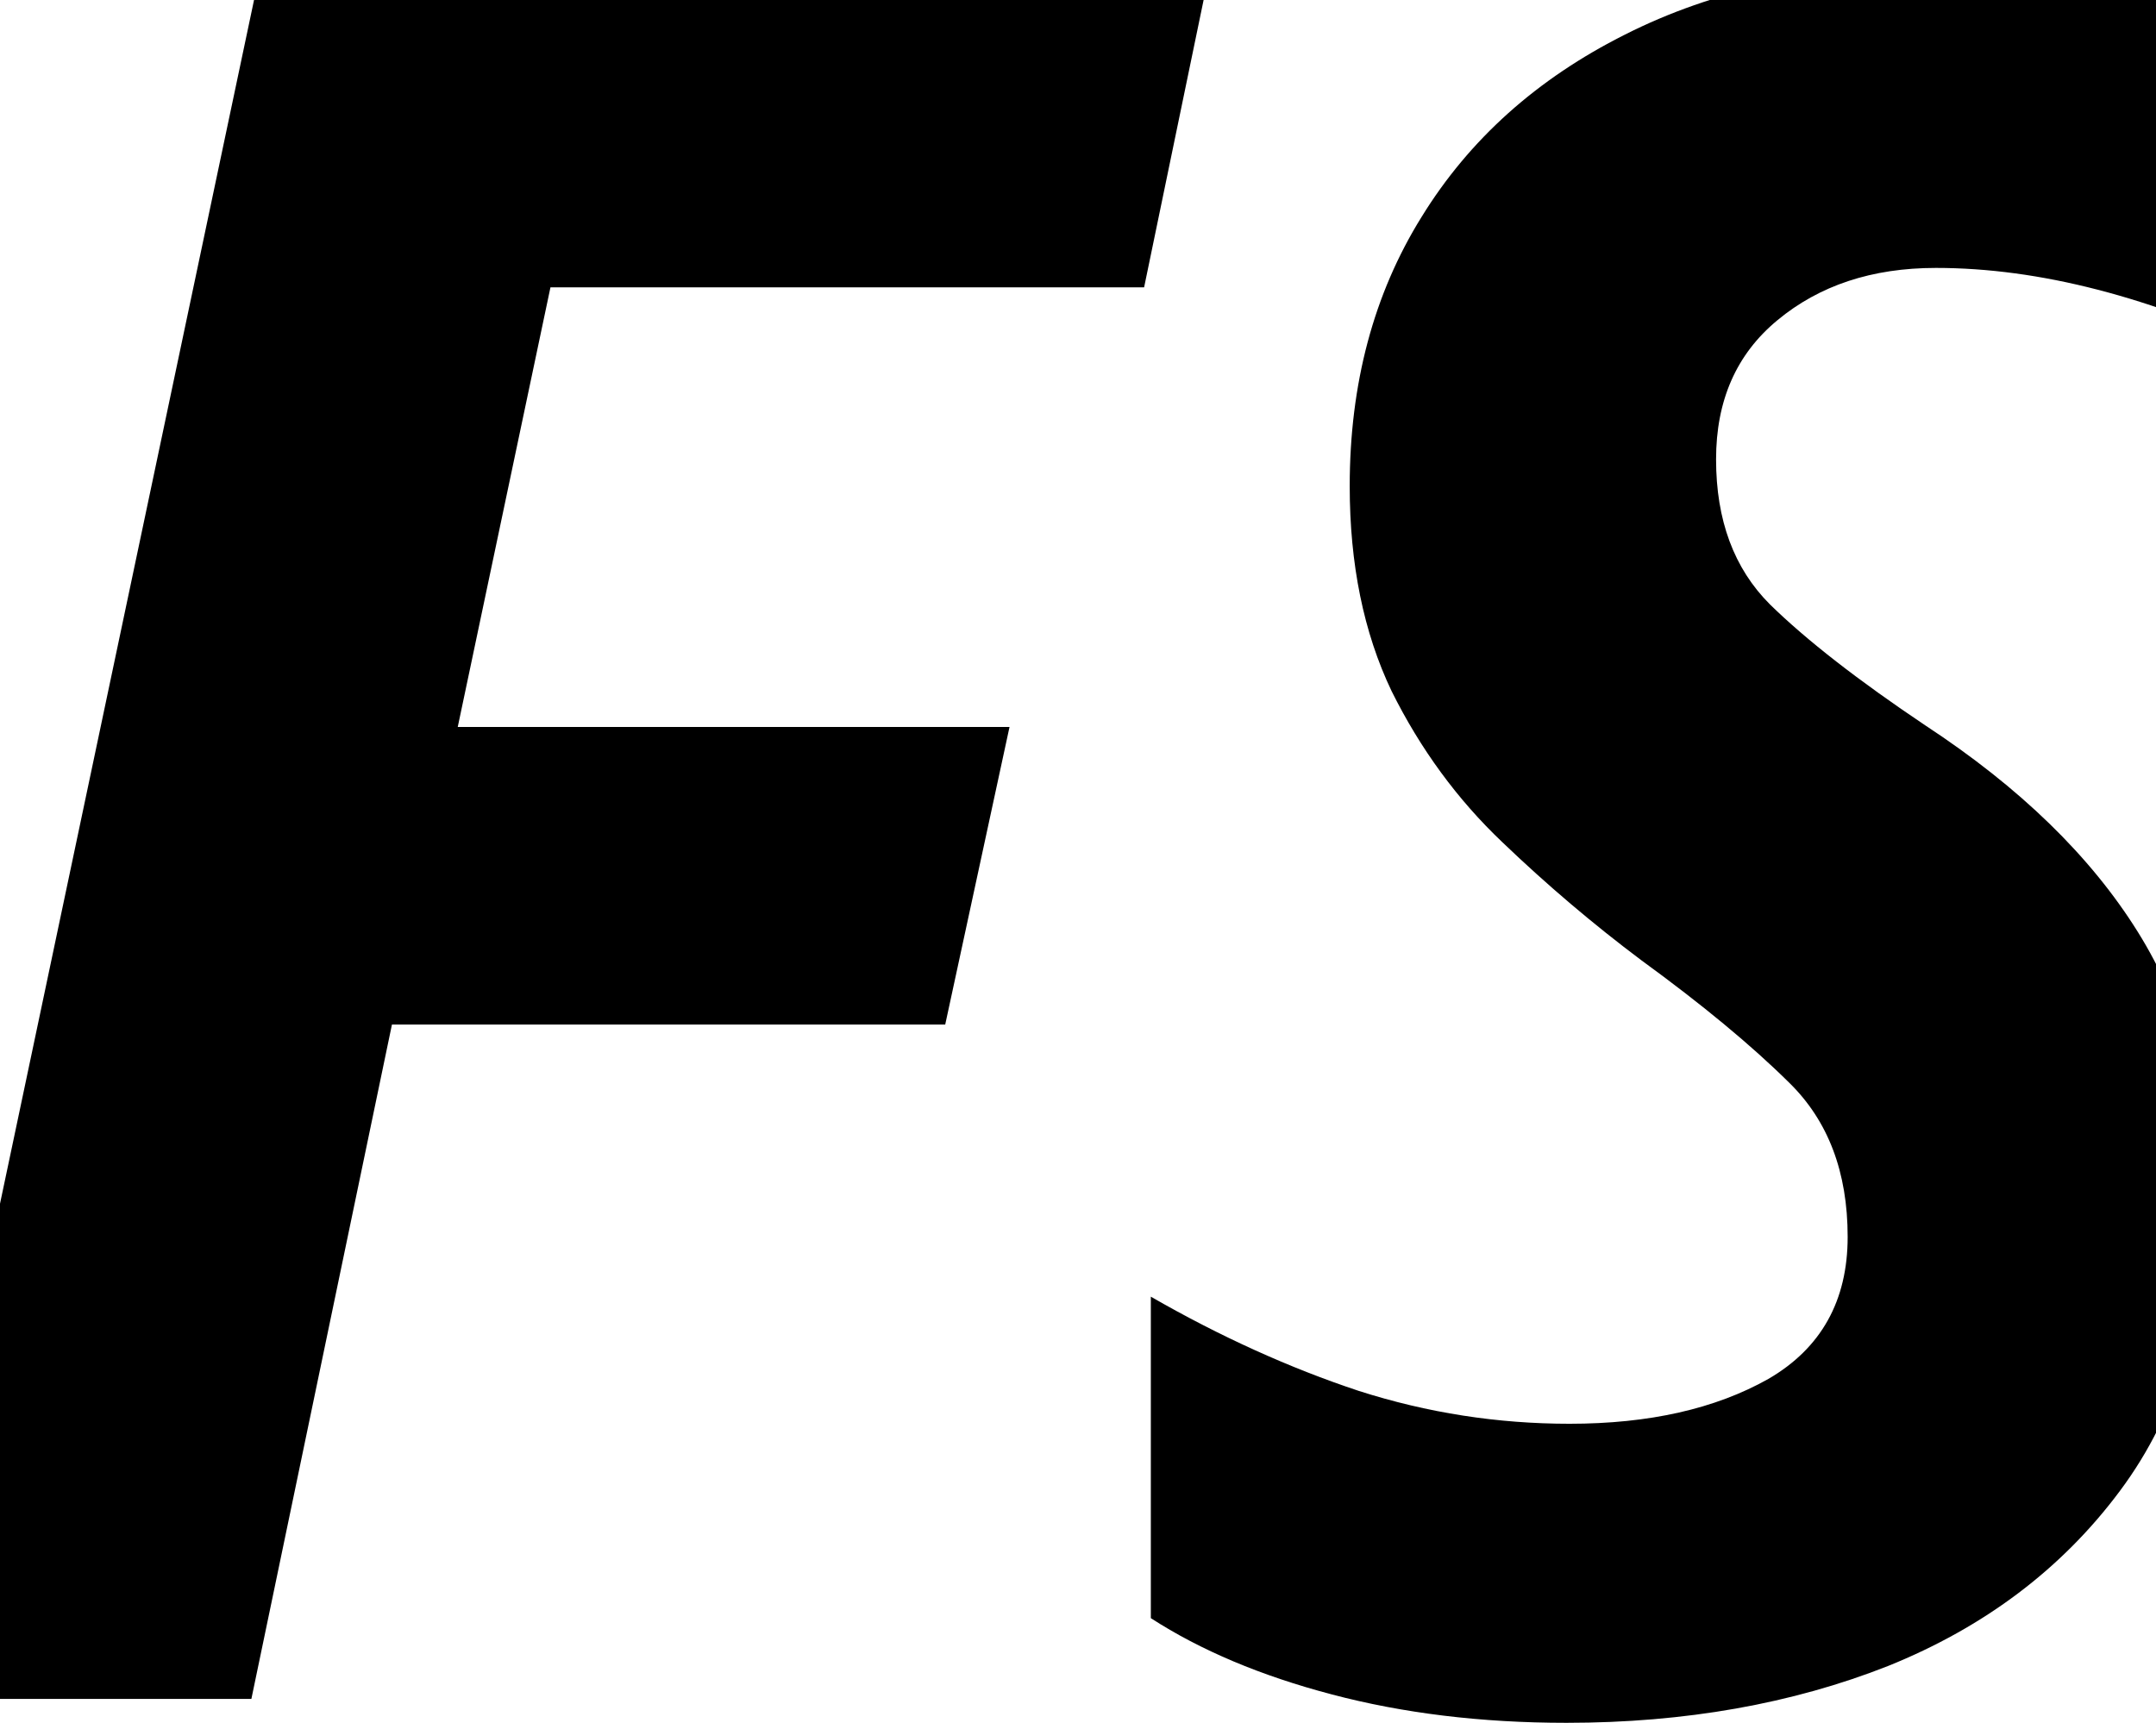
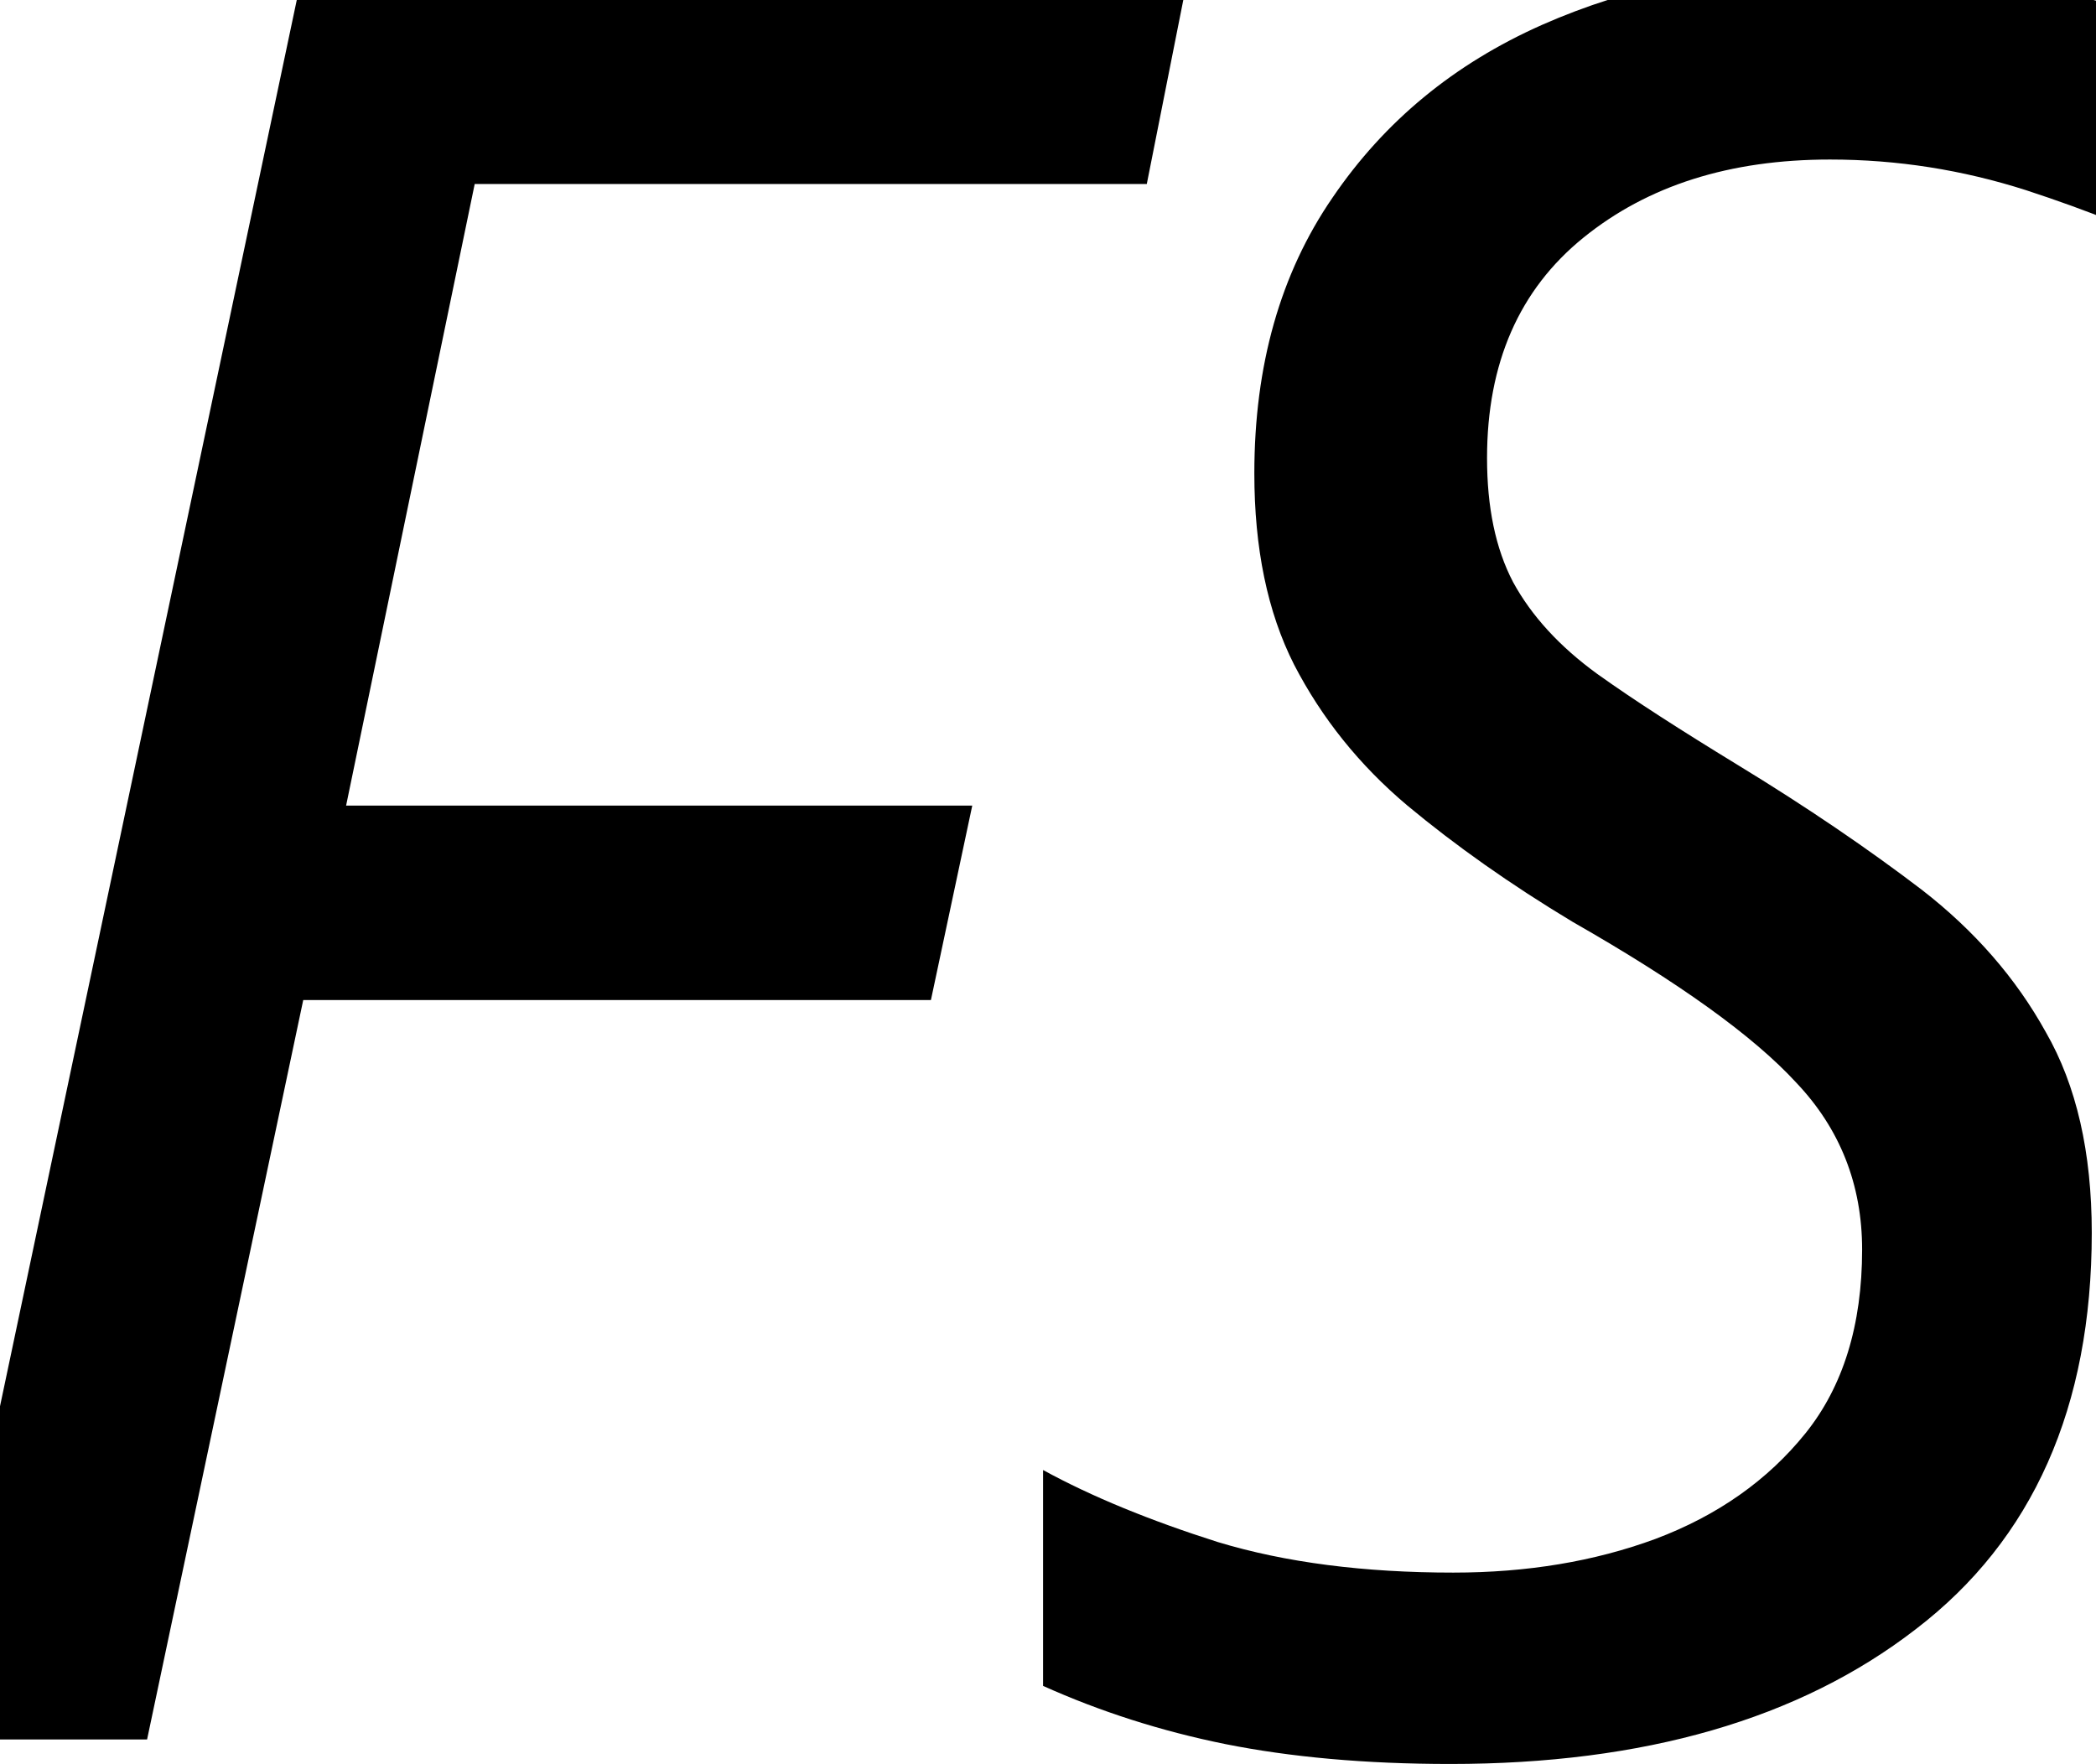
- <svg xmlns="http://www.w3.org/2000/svg" width="6.358mm" height="5.08mm" viewBox="0 0 22.527 18" id="svg2" version="1.1">
+ <svg xmlns="http://www.w3.org/2000/svg" width="6.037mm" height="5.08mm" viewBox="0 0 21.392 18" id="svg2" version="1.1">
  <defs id="defs4" />
  <g id="layer1" transform="translate(-73.17857,-51.75506)">
    <text xml:space="preserve" style="font-style:italic;font-variant:normal;font-weight:bold;font-stretch:normal;font-size:25px;line-height:125%;font-family:Cuprum;-inkscape-font-specification:'Cuprum Bold Italic';letter-spacing:0px;word-spacing:0px;fill:#000000;fill-opacity:1;stroke:none;stroke-width:1px;stroke-linecap:butt;stroke-linejoin:miter;stroke-opacity:1" x="71.429" y="69.505" id="text4136">
-       <tspan id="tspan4138" x="71.429" y="69.505">FS</tspan>
+       <tspan id="tspan4138" x="71.429" y="69.505" style="font-style:italic;font-variant:normal;font-weight:normal;font-stretch:normal;font-family:Cuprum;-inkscape-font-specification:'Cuprum Italic'">FS</tspan>
    </text>
  </g>
</svg>
